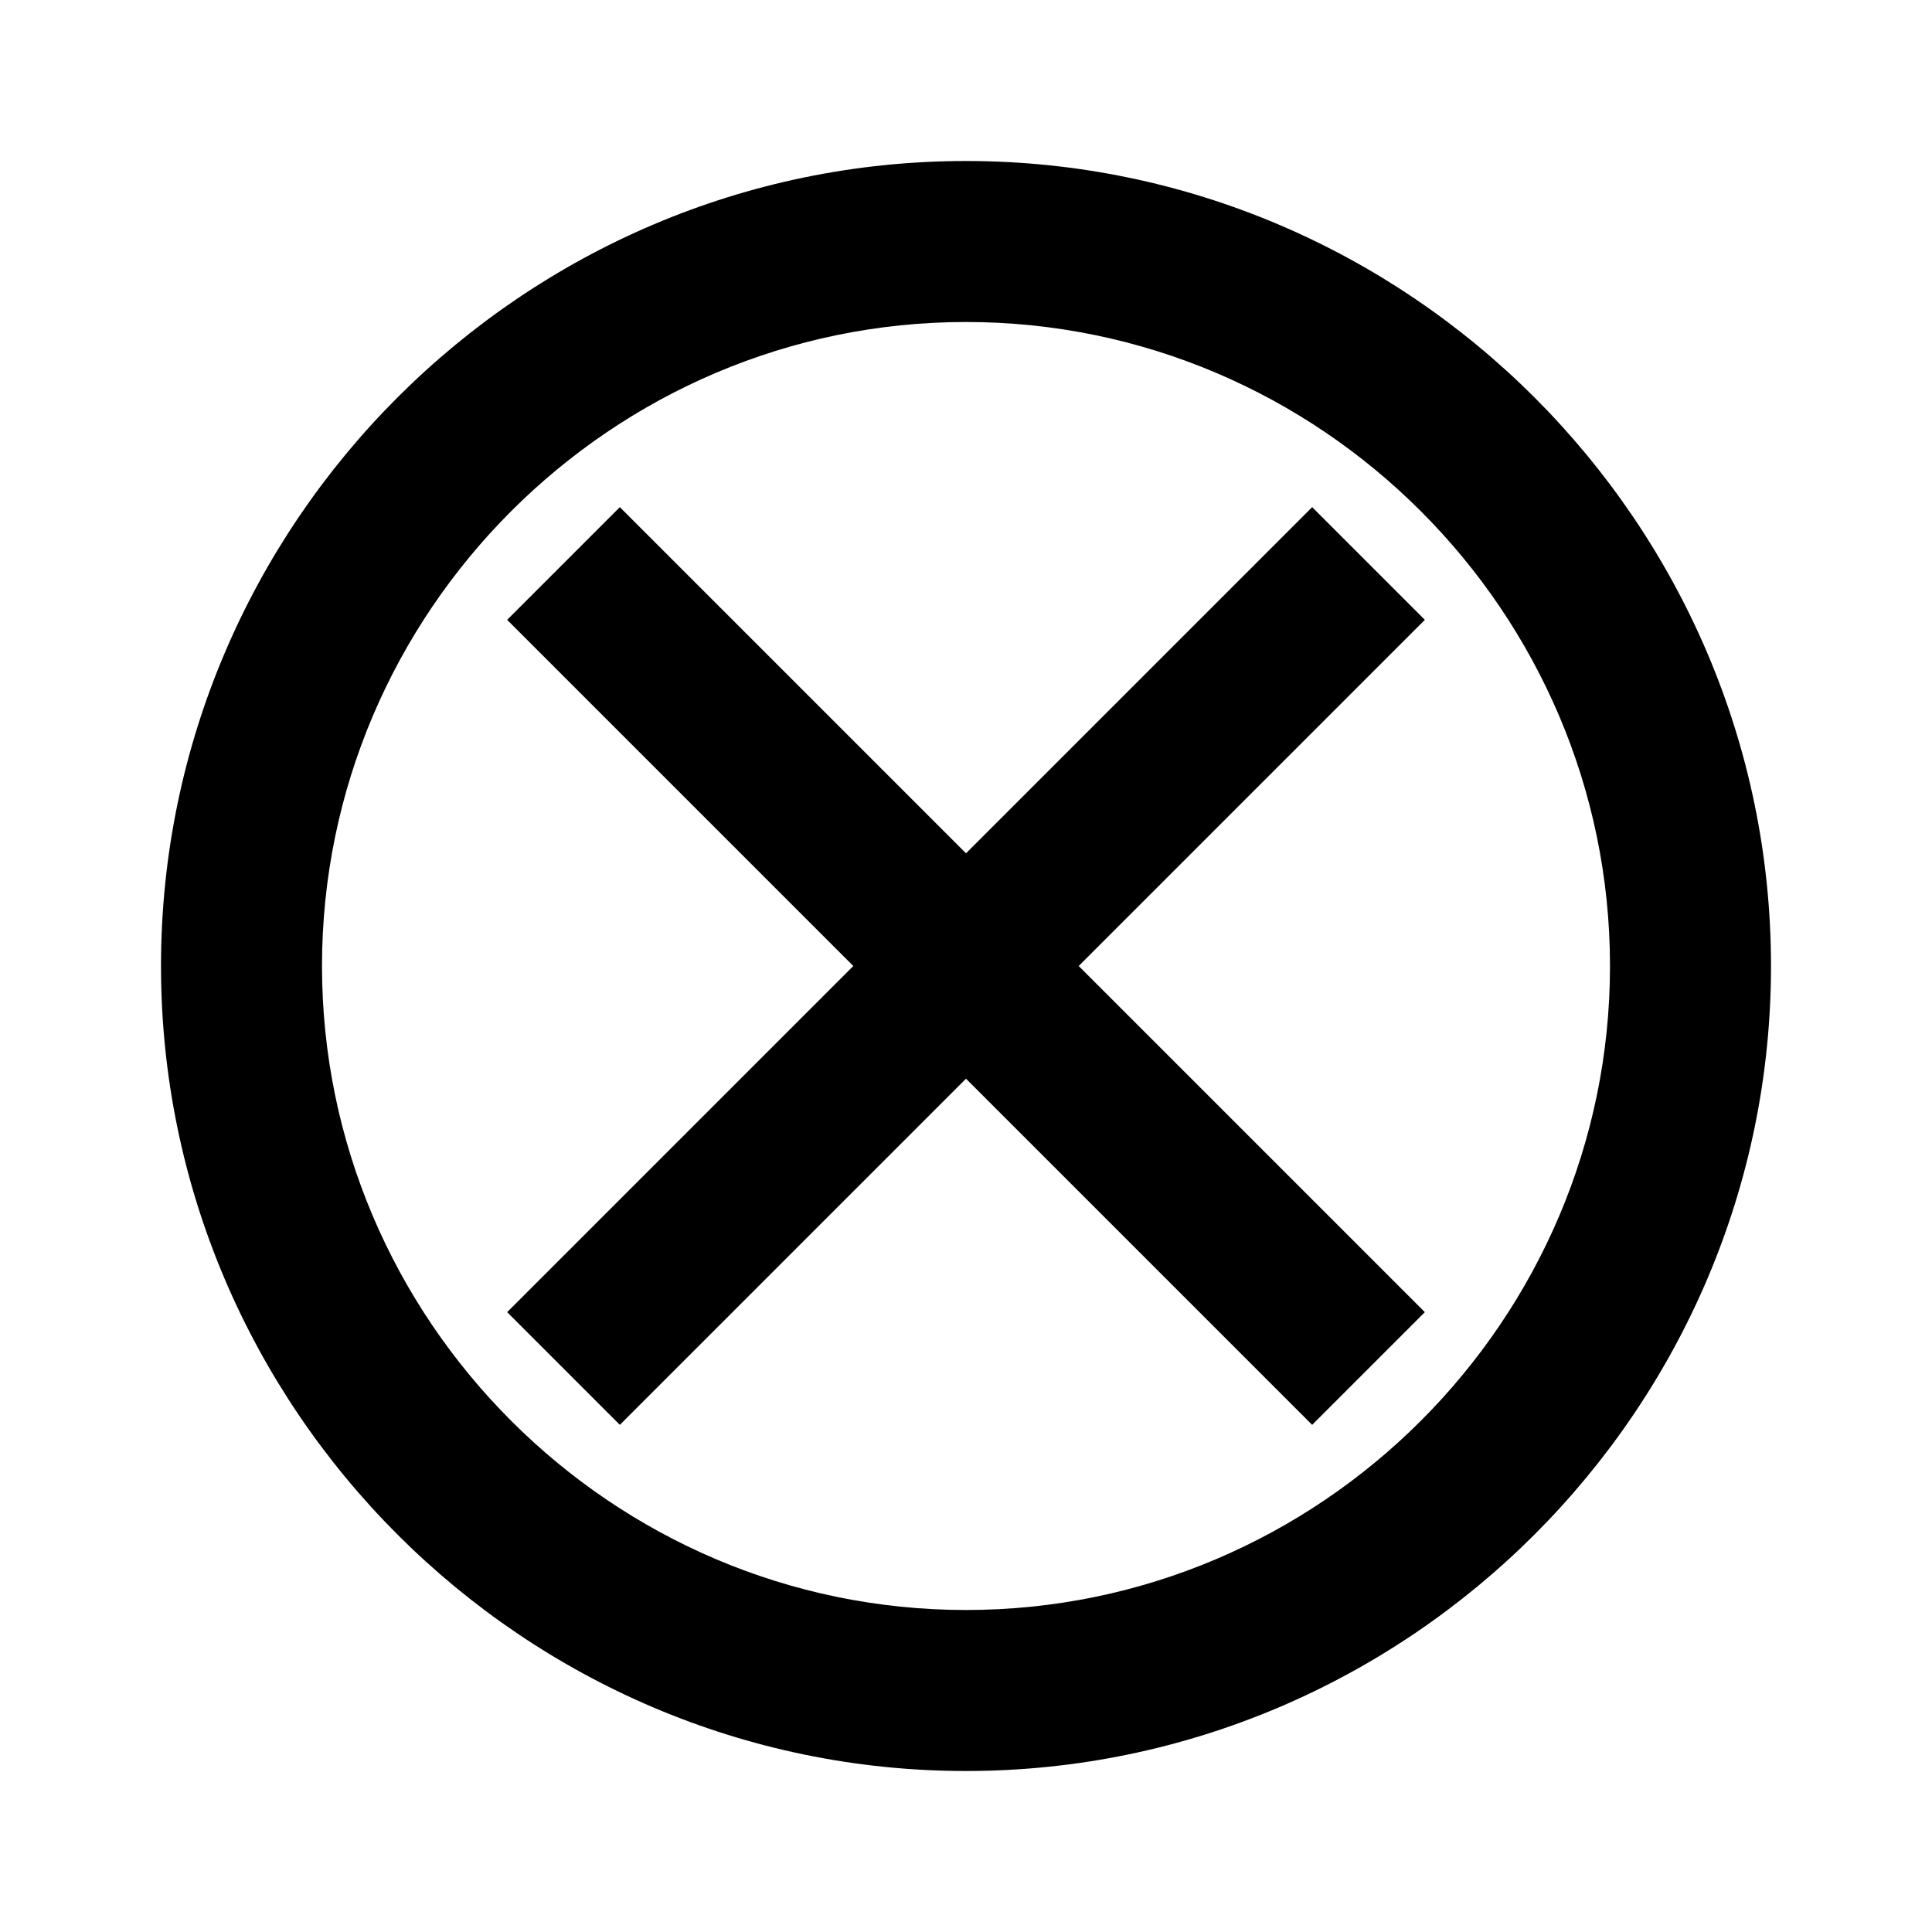
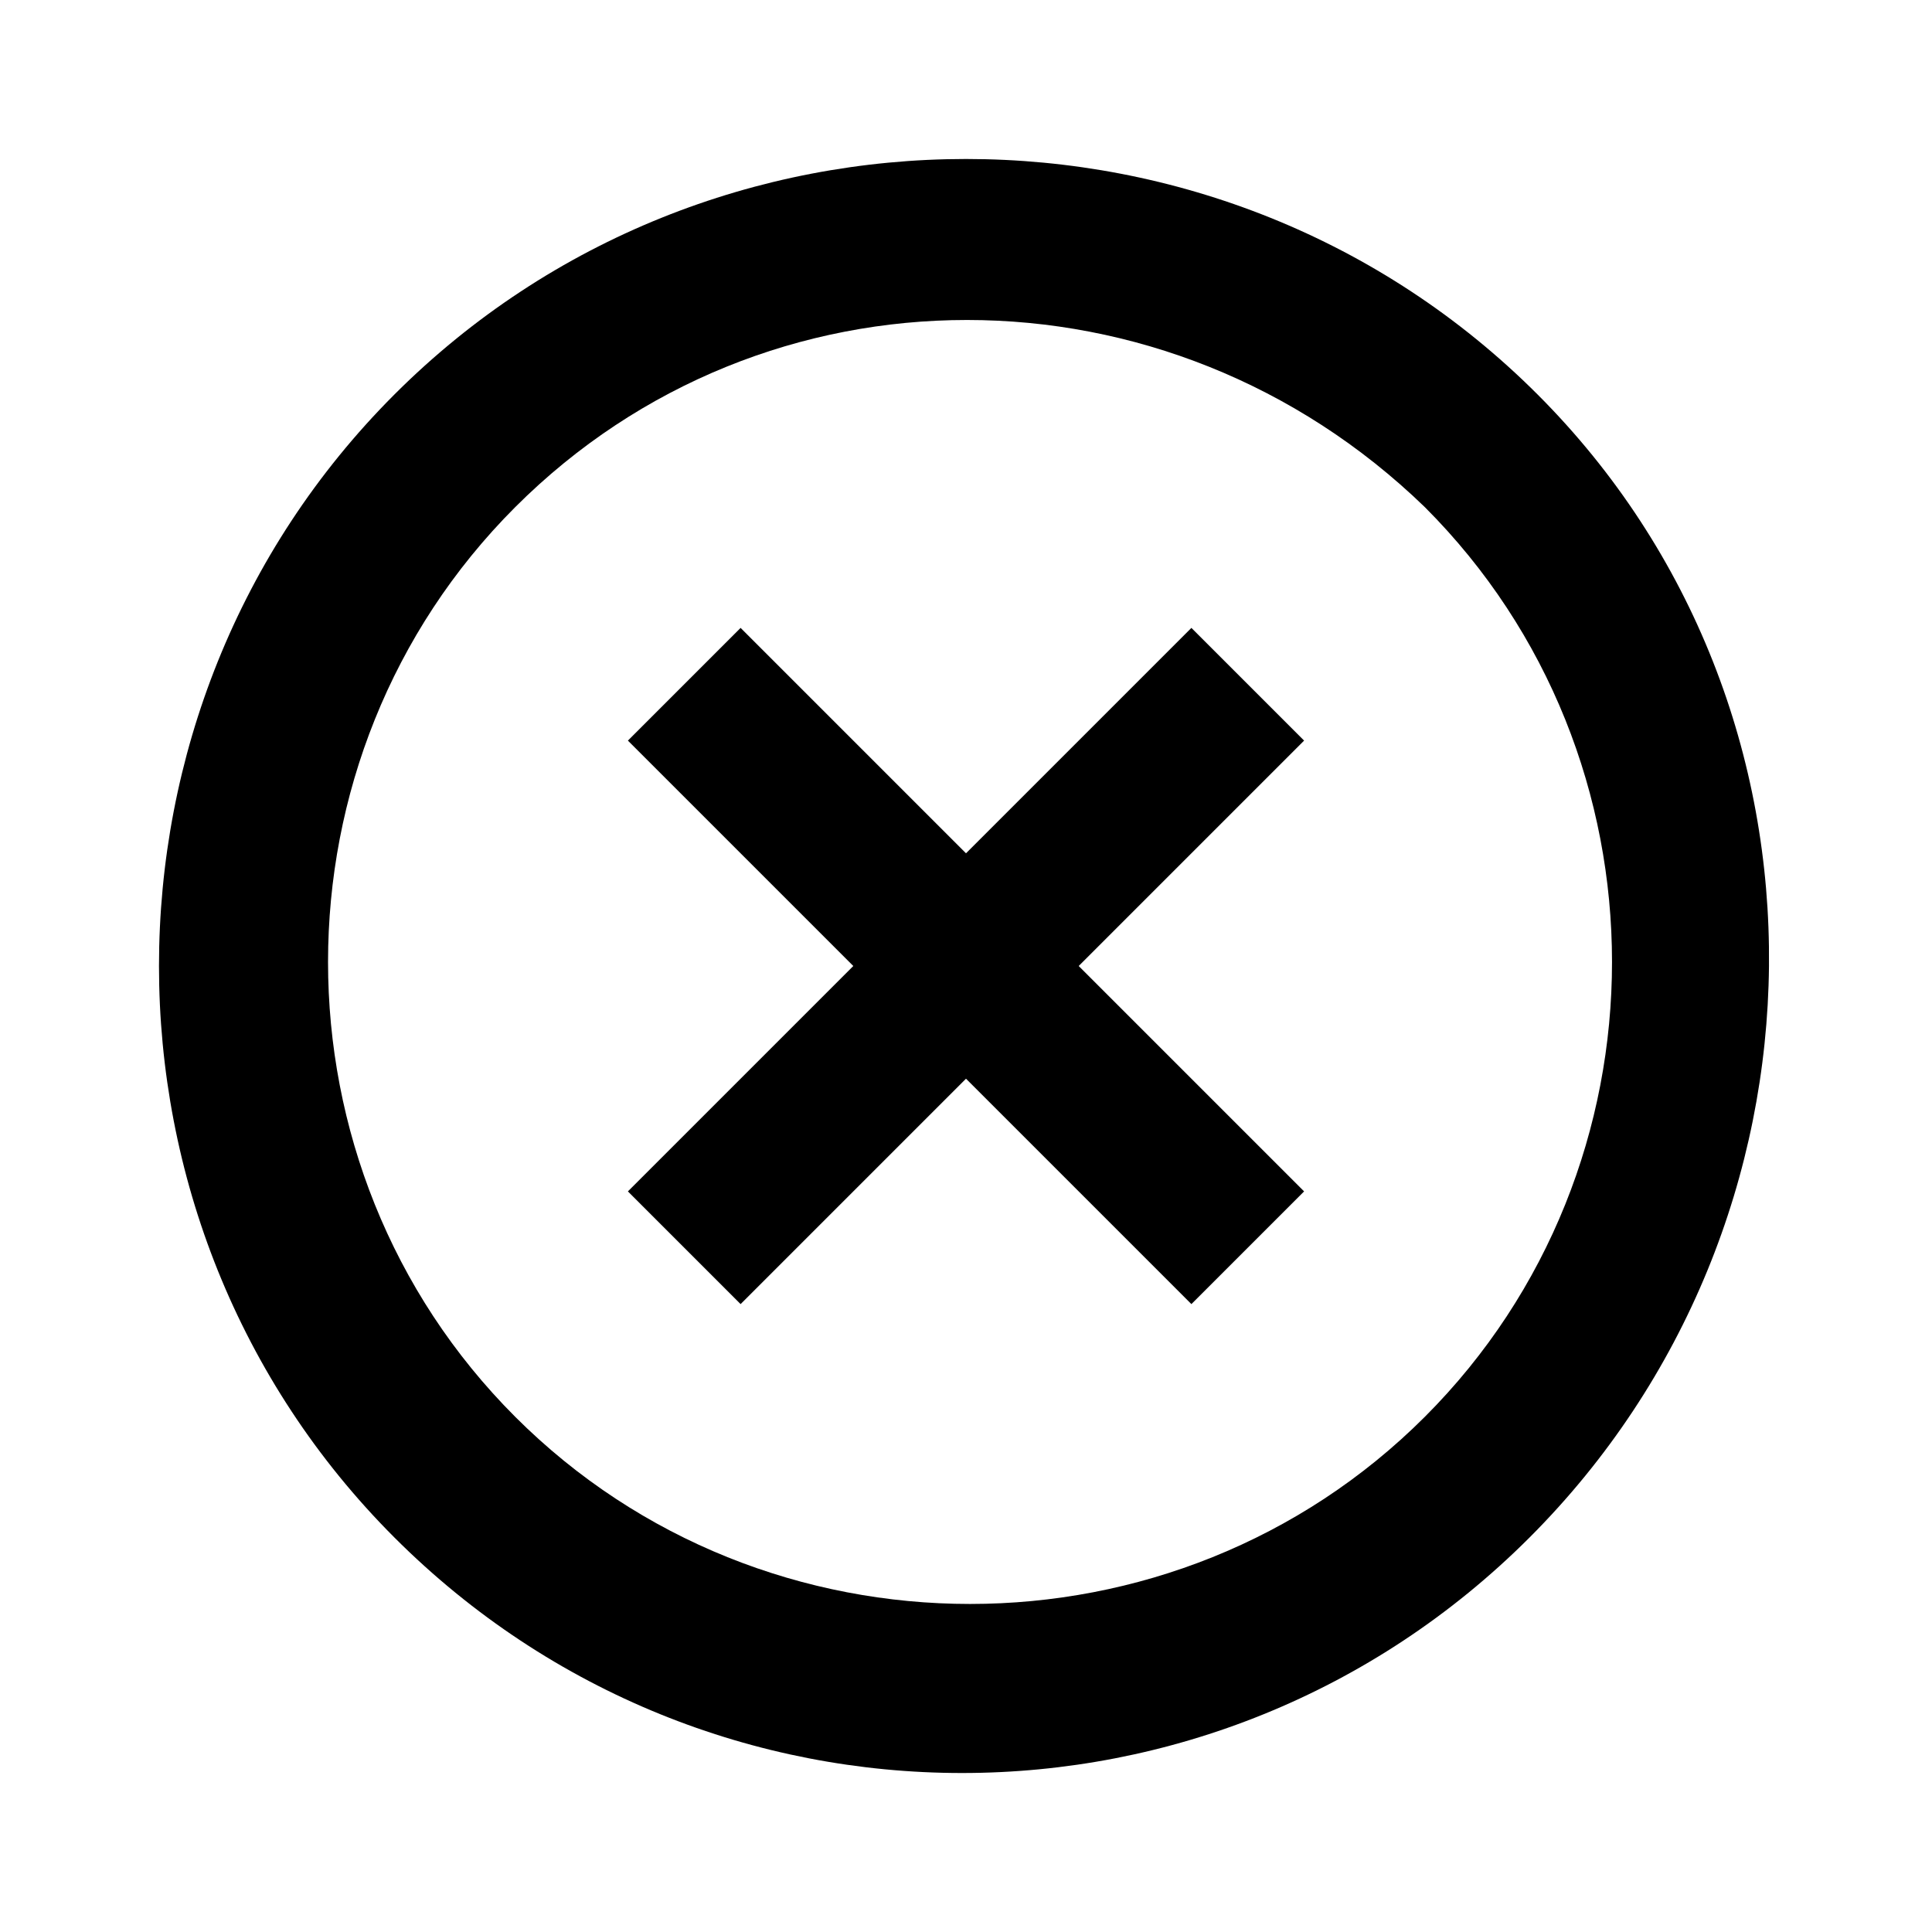
<svg xmlns="http://www.w3.org/2000/svg" version="1.1" x="0px" y="0px" viewBox="0 0 24 24" enable-background="new 0 0 24 24" xml:space="preserve">
  <g id="Adv._Guides">
</g>
  <g id="Guides">
</g>
  <g id="Artwork">
    <g id="Layer_1_1_">
	</g>
-     <g>
-       <path d="M12,2C6.5,2,2,6.5,2,12s4.5,10,10,10s10-4.5,10-10S17.5,2,12,2z M12,20c-4.4,0-8-3.6-8-8s3.6-8,8-8s8,3.6,8,8    S16.4,20,12,20z" />
-       <polygon points="17.7,7.7 16.3,6.3 12,10.6 7.7,6.3 6.3,7.7 10.6,12 6.3,16.3 7.7,17.7 12,13.4 16.3,17.7 17.7,16.3 13.4,12   " />
-     </g>
    <g id="Layer_1_2_">
	</g>
+     <g>
+       <path d="M17.7,6.3c3.1,3.1,3.1,8.2,0,11.3s-8.2,3.1-11.3,0s-3.1-8.2,0-11.3S14.5,3.2,17.7,6.3 M19.1,4.9C15.2,1,8.8,1,4.9,4.9    S1,15.2,4.9,19.1s10.2,3.9,14.1,0S23,8.8,19.1,4.9L19.1,4.9z M16.2,14.8L13.4,12l2.8-2.8l-1.4-1.4L12,10.6L9.2,7.8L7.8,9.2    l2.8,2.8l-2.8,2.8l1.4,1.4l2.8-2.8l2.8,2.8L16.2,14.8z" />
+     </g>
  </g>
</svg>
